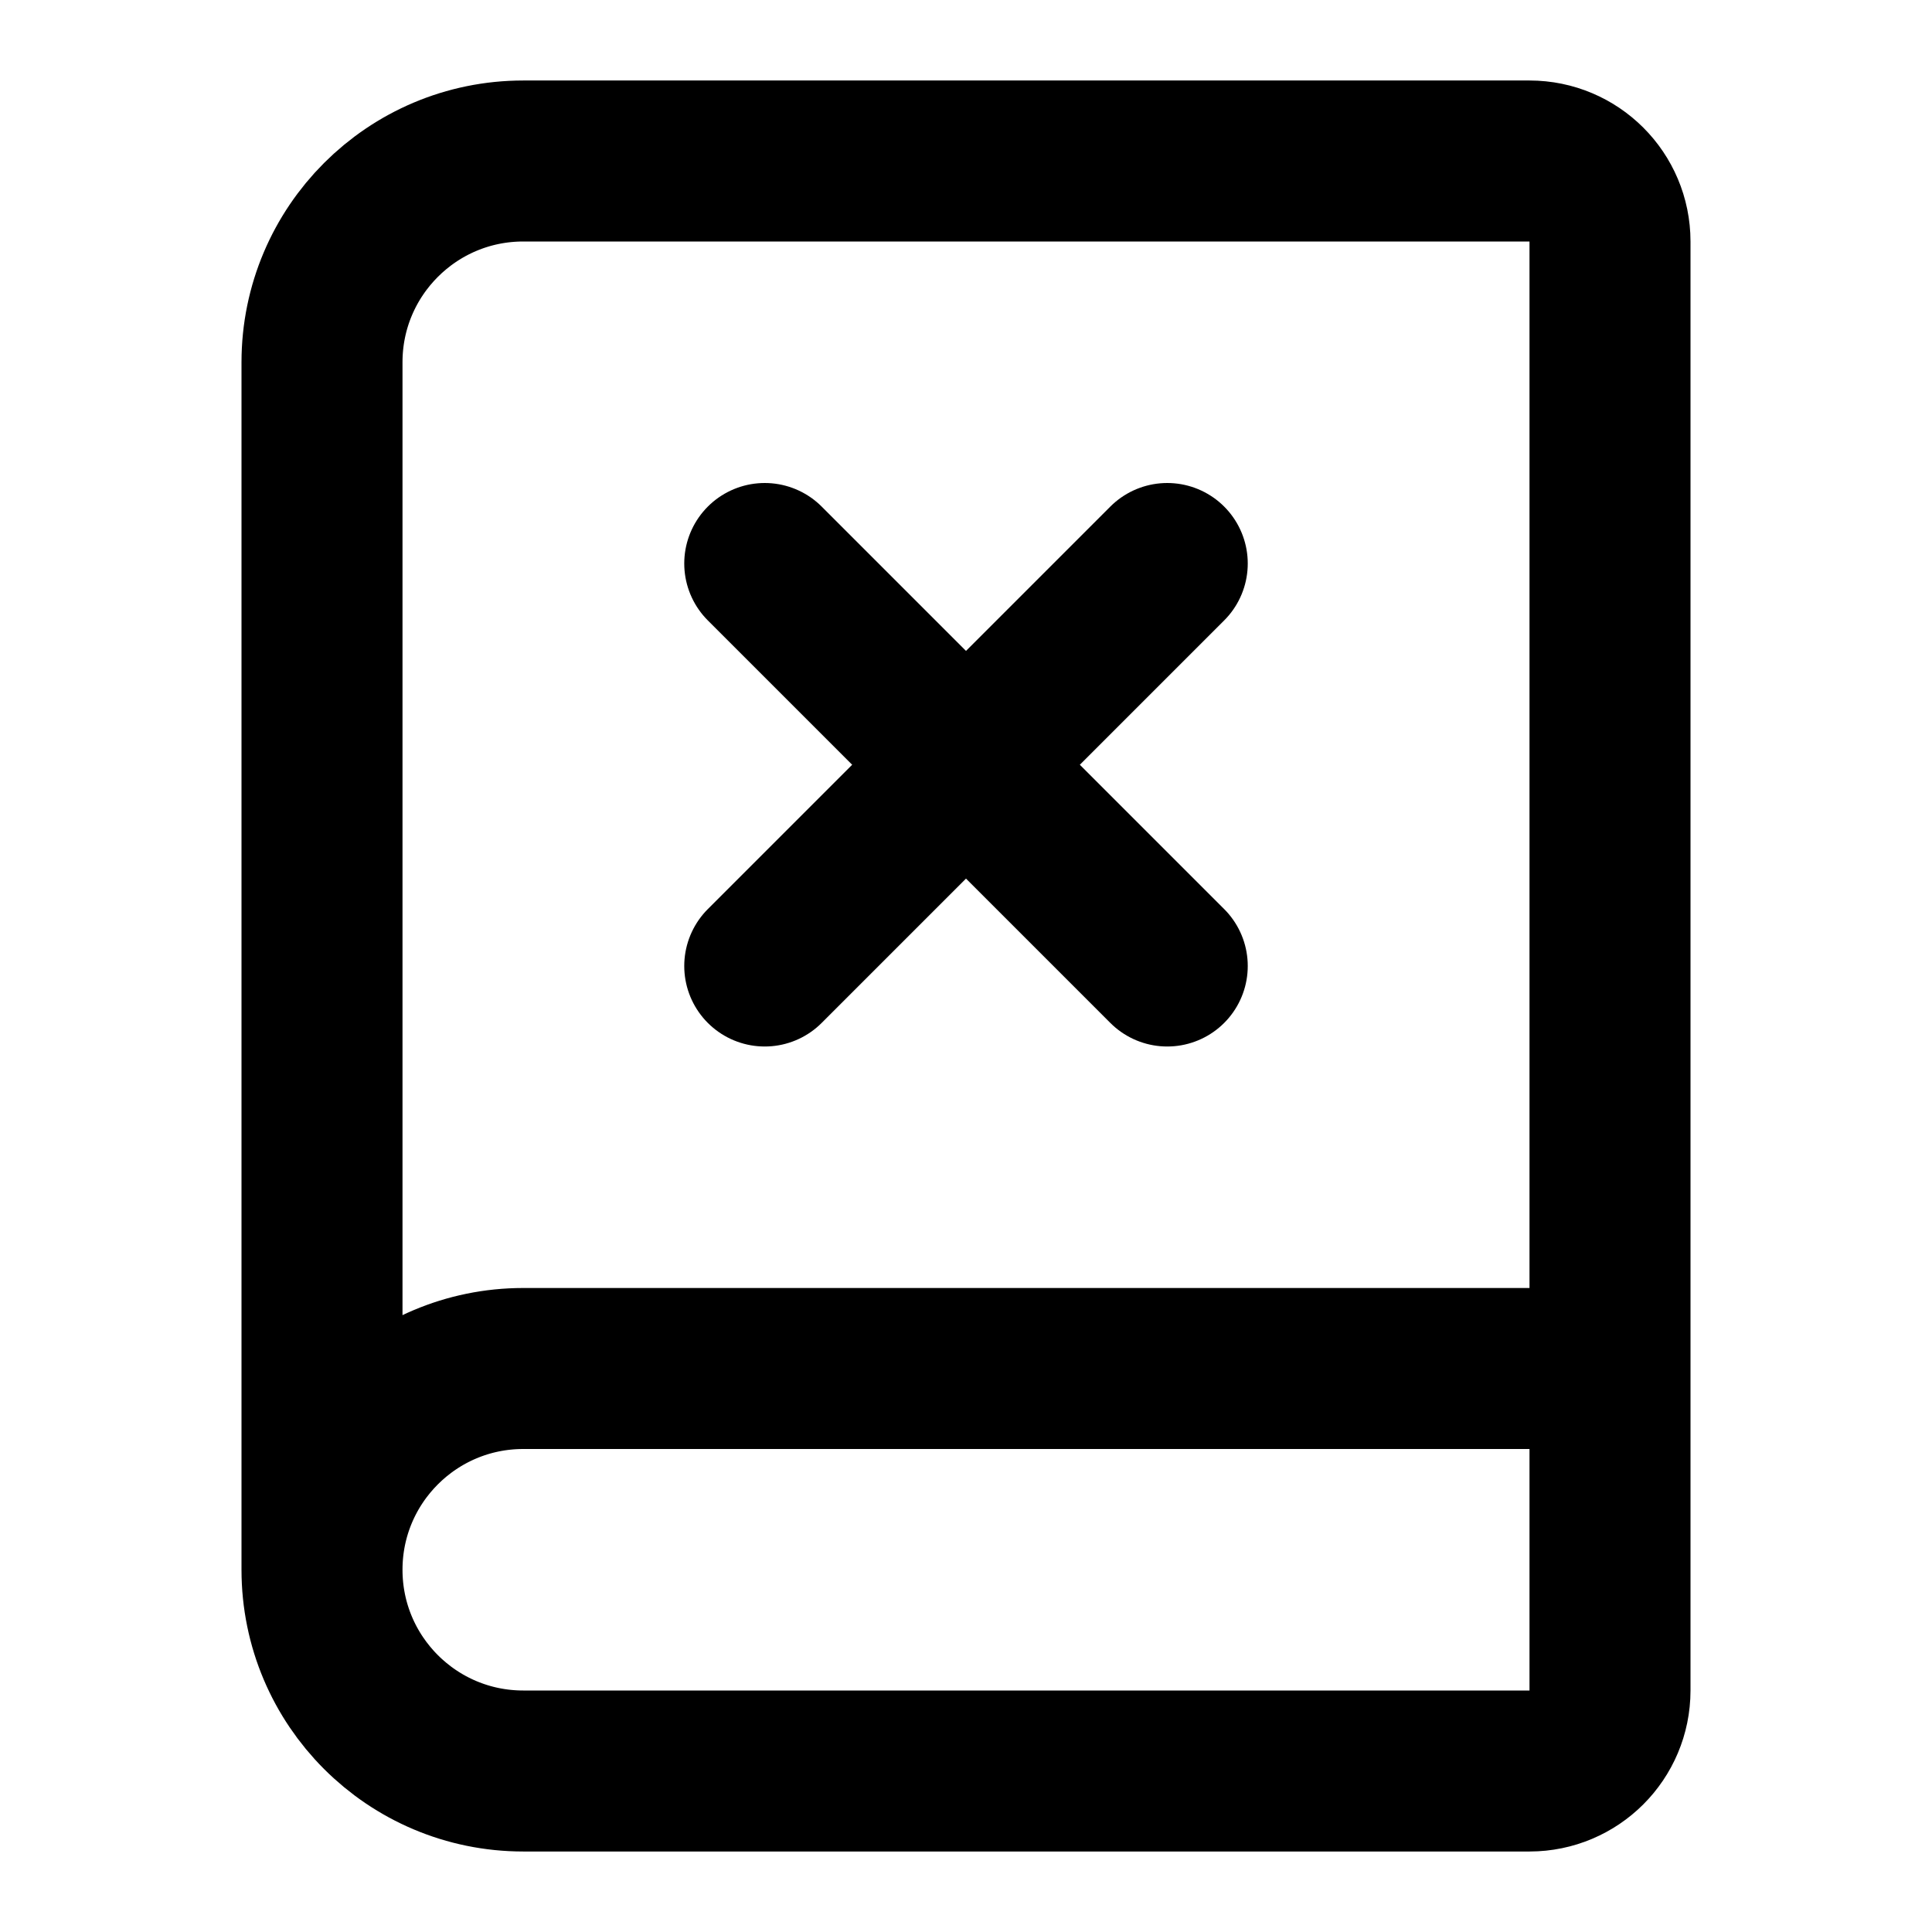
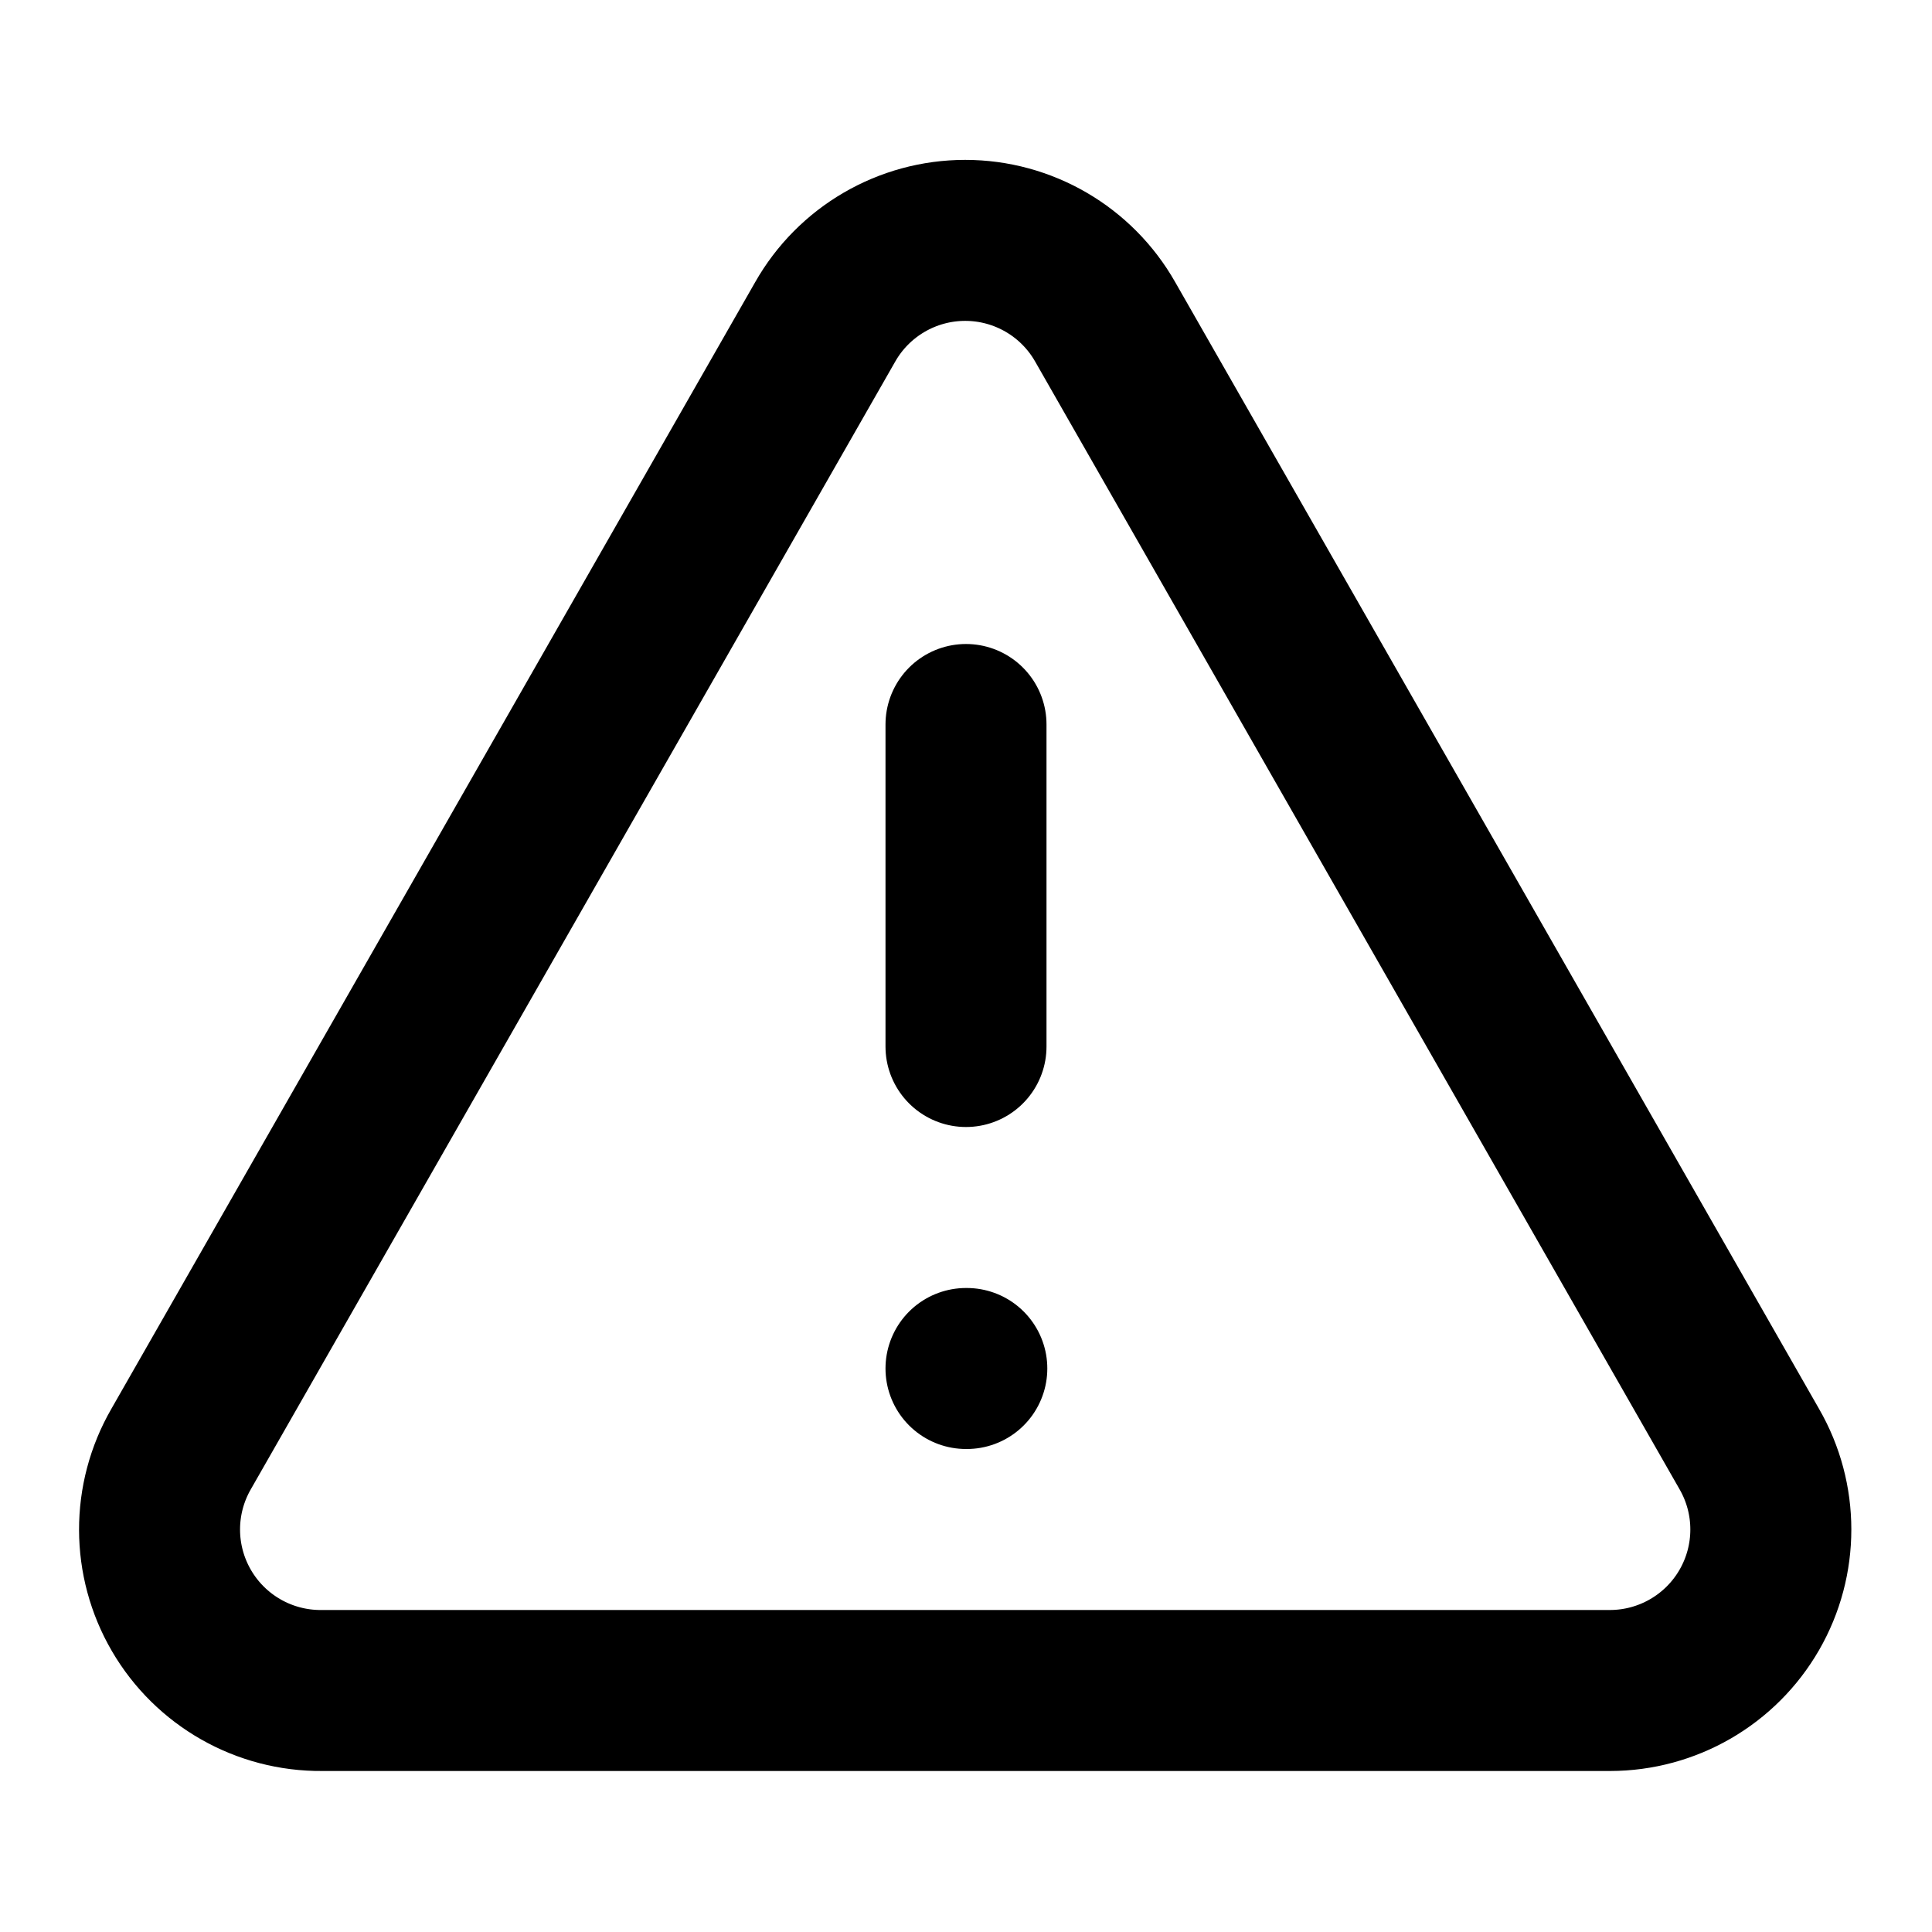
- <svg xmlns="http://www.w3.org/2000/svg" width="24" height="24" viewBox="0 0 24 24" fill="none" stroke="currentColor" stroke-width="2" stroke-linecap="round" stroke-linejoin="round" class="lucide lucide-book-x">
-   <path d="m14.5 7-5 5" />
-   <path d="M4 19.5v-15A2.5 2.5 0 0 1 6.5 2H19a1 1 0 0 1 1 1v18a1 1 0 0 1-1 1H6.5a1 1 0 0 1 0-5H20" />
-   <path d="m9.5 7 5 5" />
+ <svg xmlns="http://www.w3.org/2000/svg" viewBox="0 0 24 24" fill="none" stroke="currentColor" stroke-width="2" stroke-linecap="round" stroke-linejoin="round" class="lucide lucide-triangle-alert">
+   <path d="m21.73 18-8-14a2 2 0 0 0-3.48 0l-8 14A2 2 0 0 0 4 21h16a2 2 0 0 0 1.73-3" />
+   <path d="M12 9v4" />
+   <path d="M12 17h.01" />
</svg>
